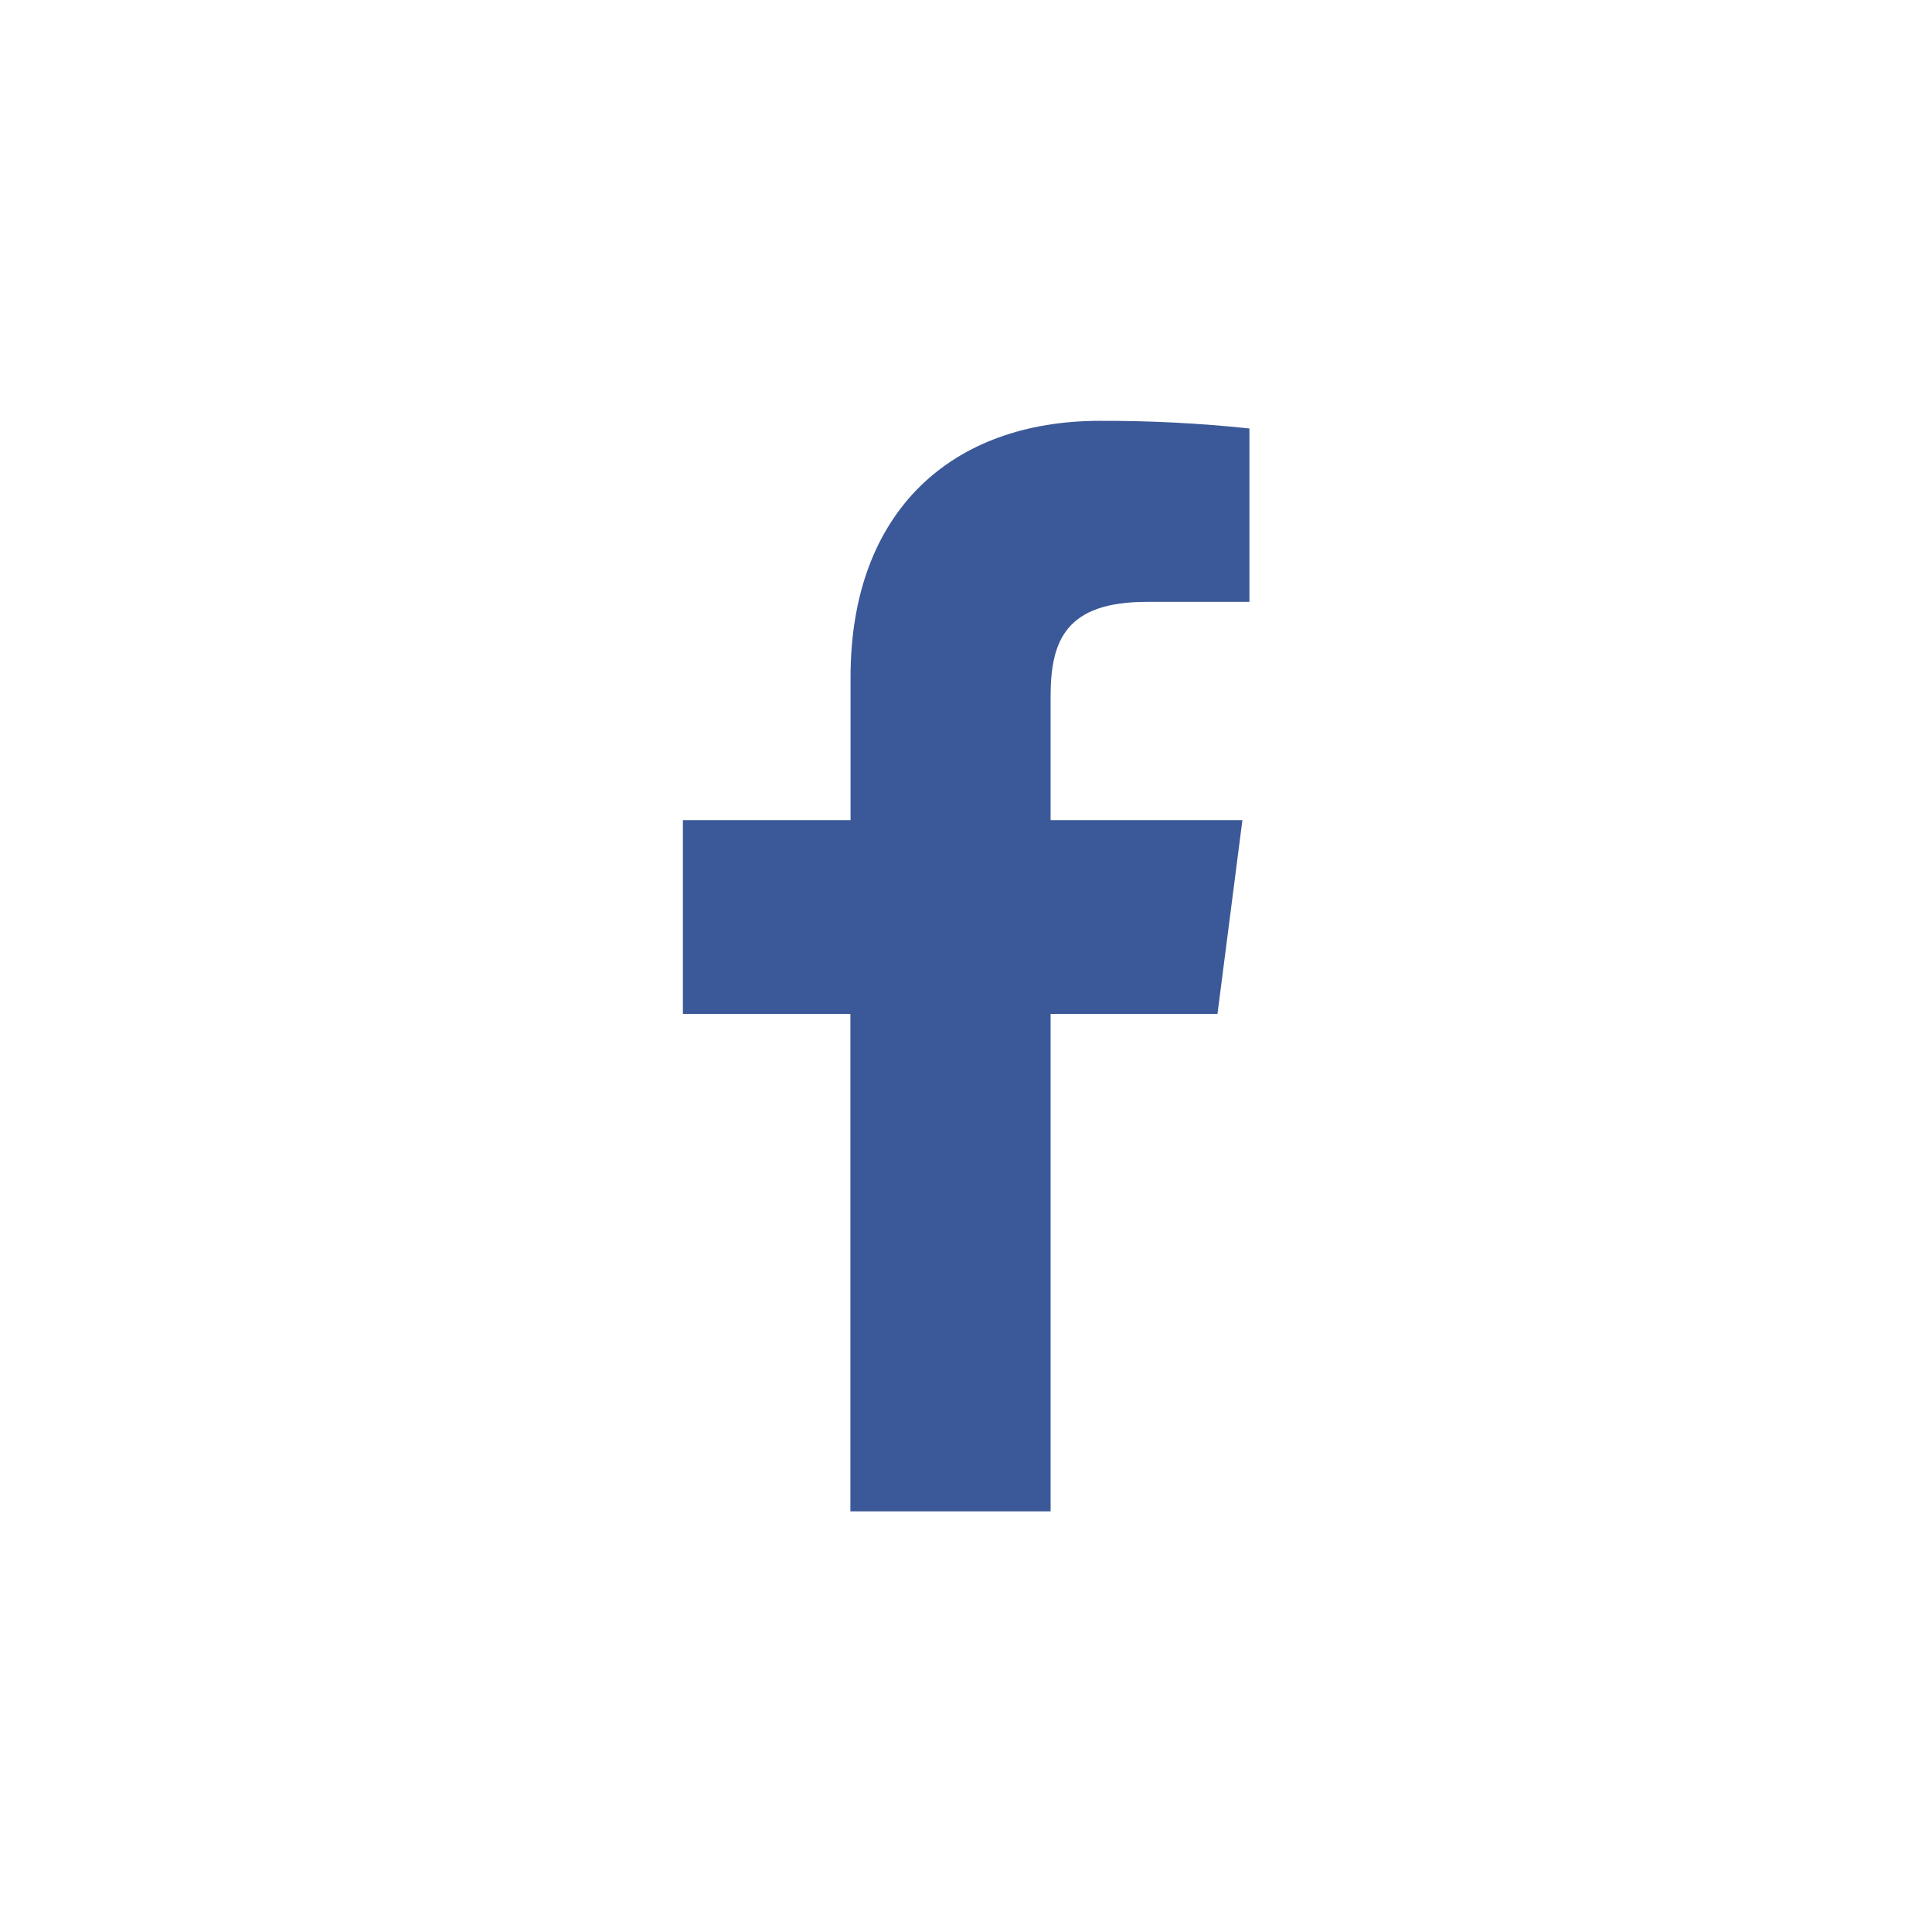
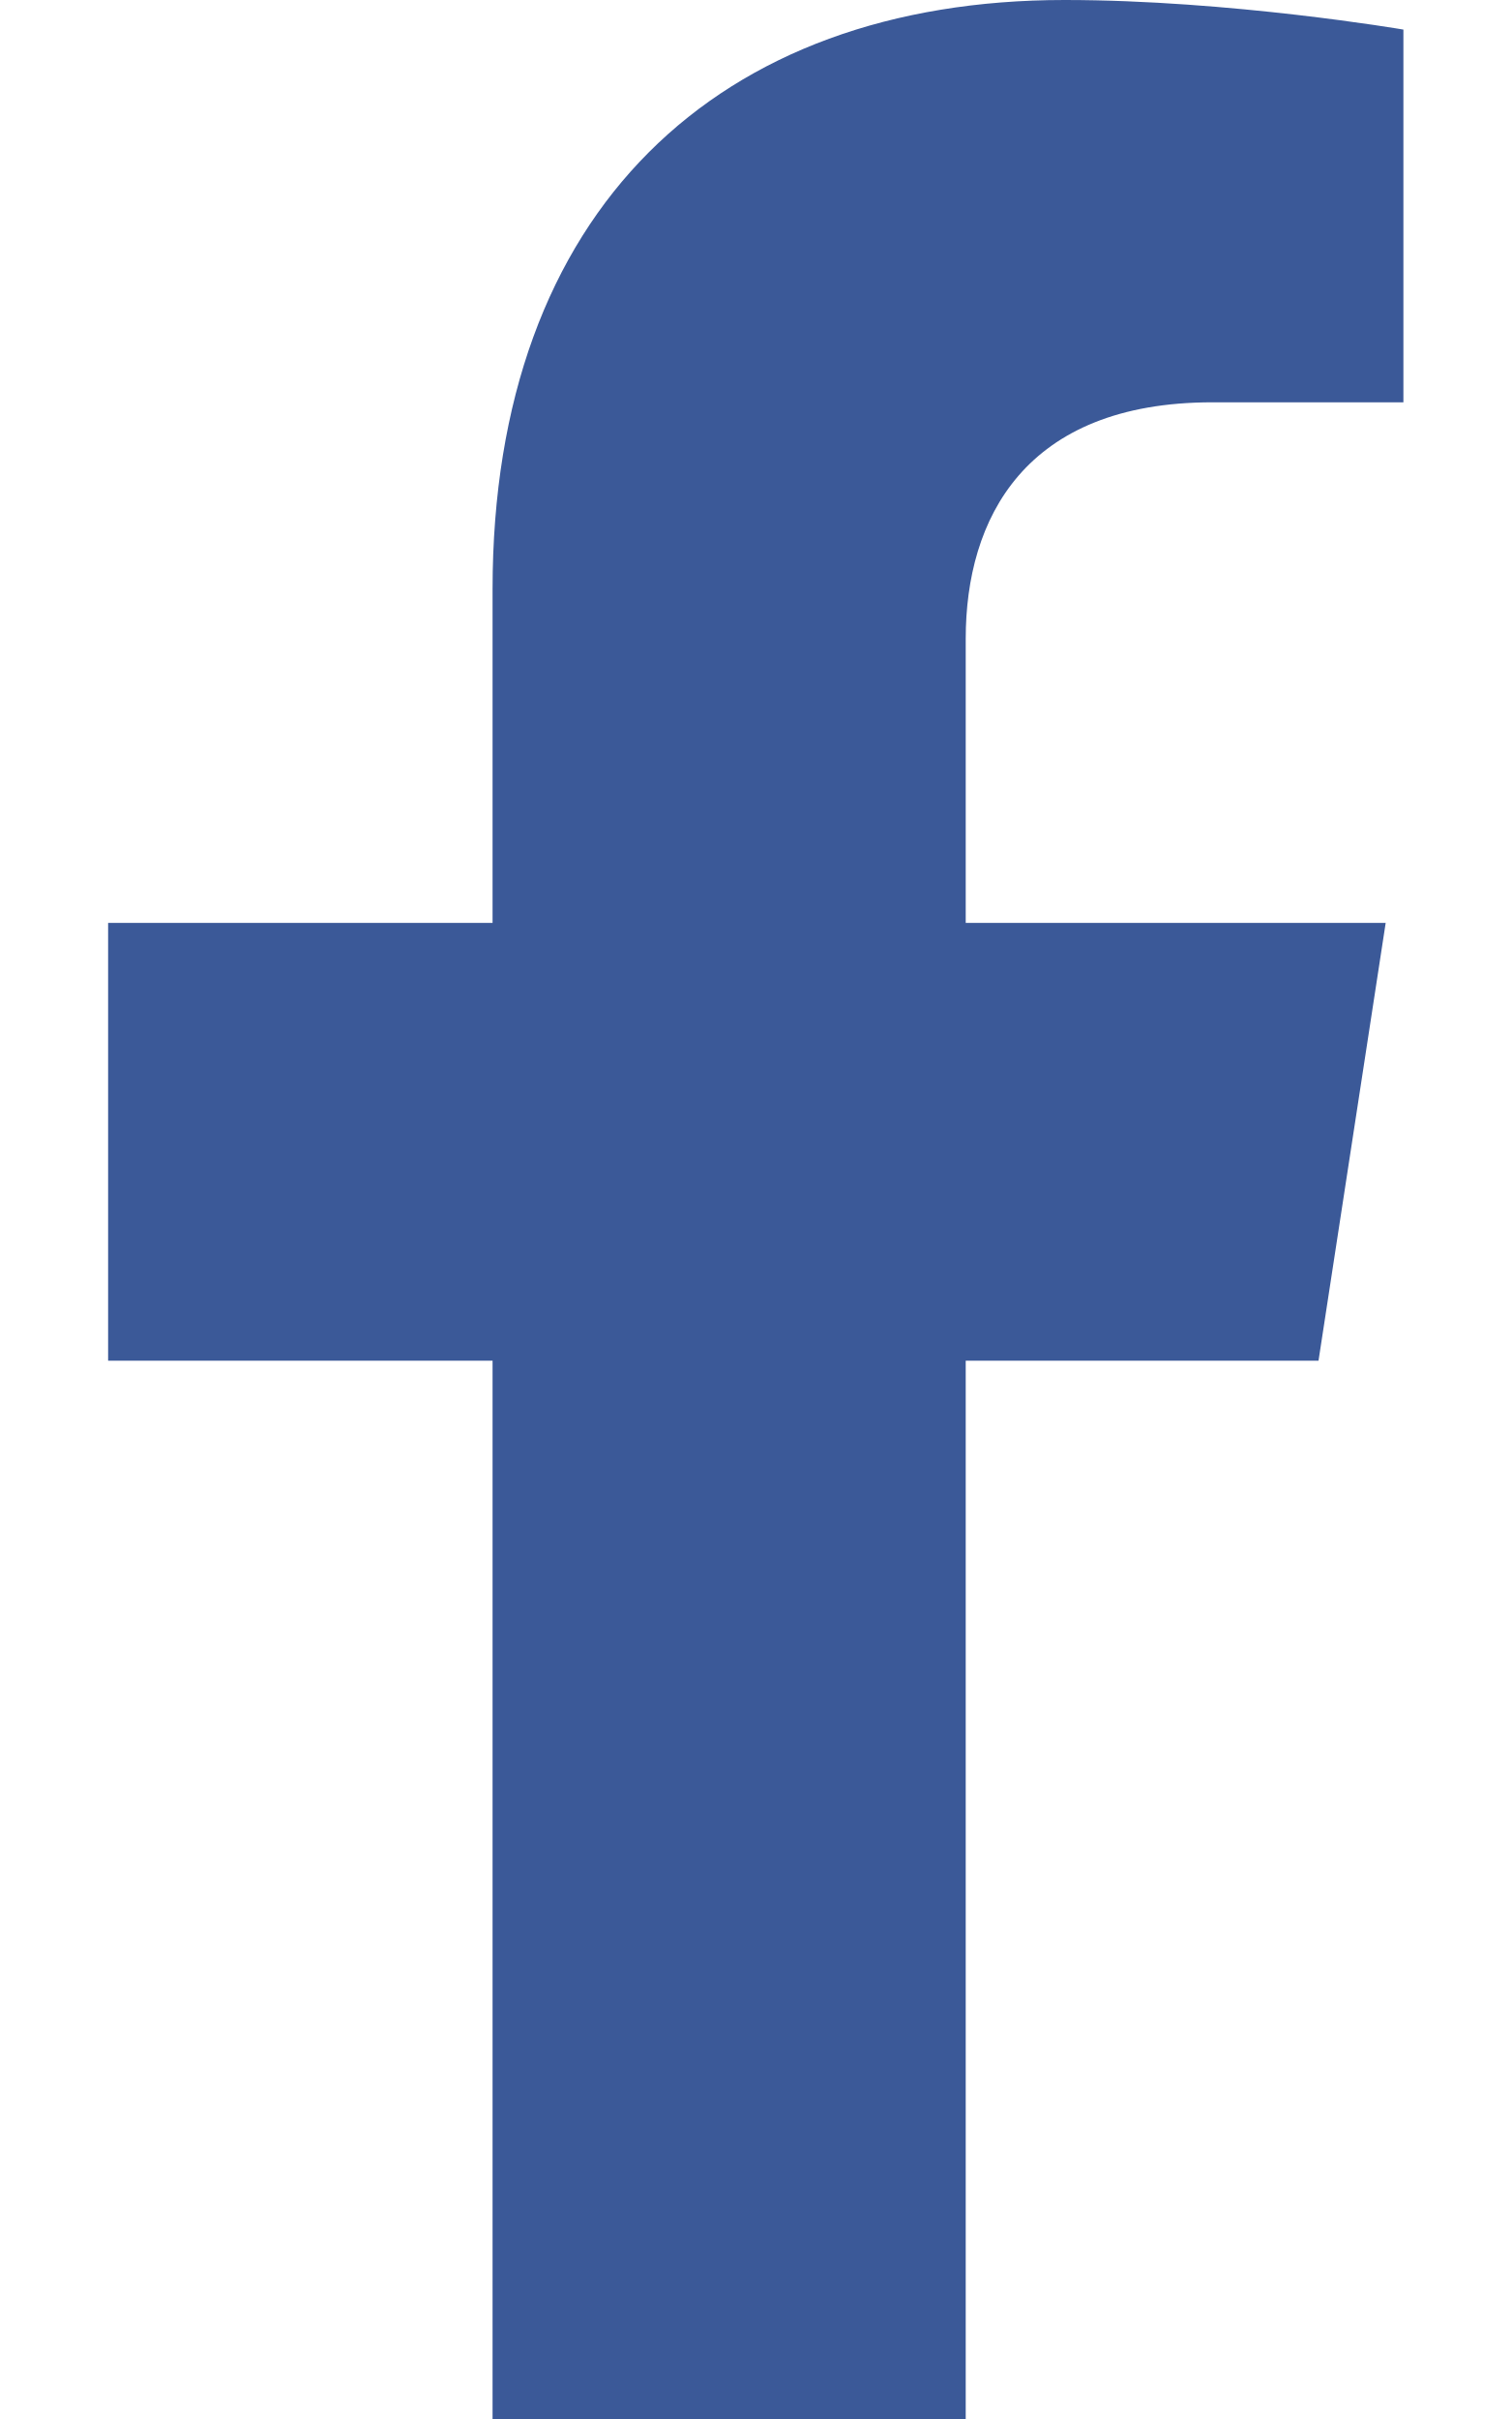
- <svg xmlns="http://www.w3.org/2000/svg" id="service-facebook" viewBox="0 0 124 124">
-   <path fill="#3b5998" fill-rule="nonzero" d="M67.43 97V65.08h10.71l1.6-12.44H67.43v-7.95c0-3.6 1-6.06 6.17-6.06h6.59V27.5c-3.19-.338-6.393-.5-9.6-.49-9.5 0-16 5.8-16 16.45v9.18H43.83v12.44h10.75V97h12.85z" />
+ <svg xmlns="http://www.w3.org/2000/svg" id="service-facebook" viewBox="0 0 320 512">
+   <path fill="#3b5998" d="M279.14 288l14.22-92.66h-88.91v-60.13c0-25.35 12.42-50.06 52.24-50.06h40.42V6.26S260.43 0 225.36 0c-73.22 0-121.08 44.38-121.08 124.72v70.62H22.89V288h81.39v224h100.17V288z" />
</svg>
